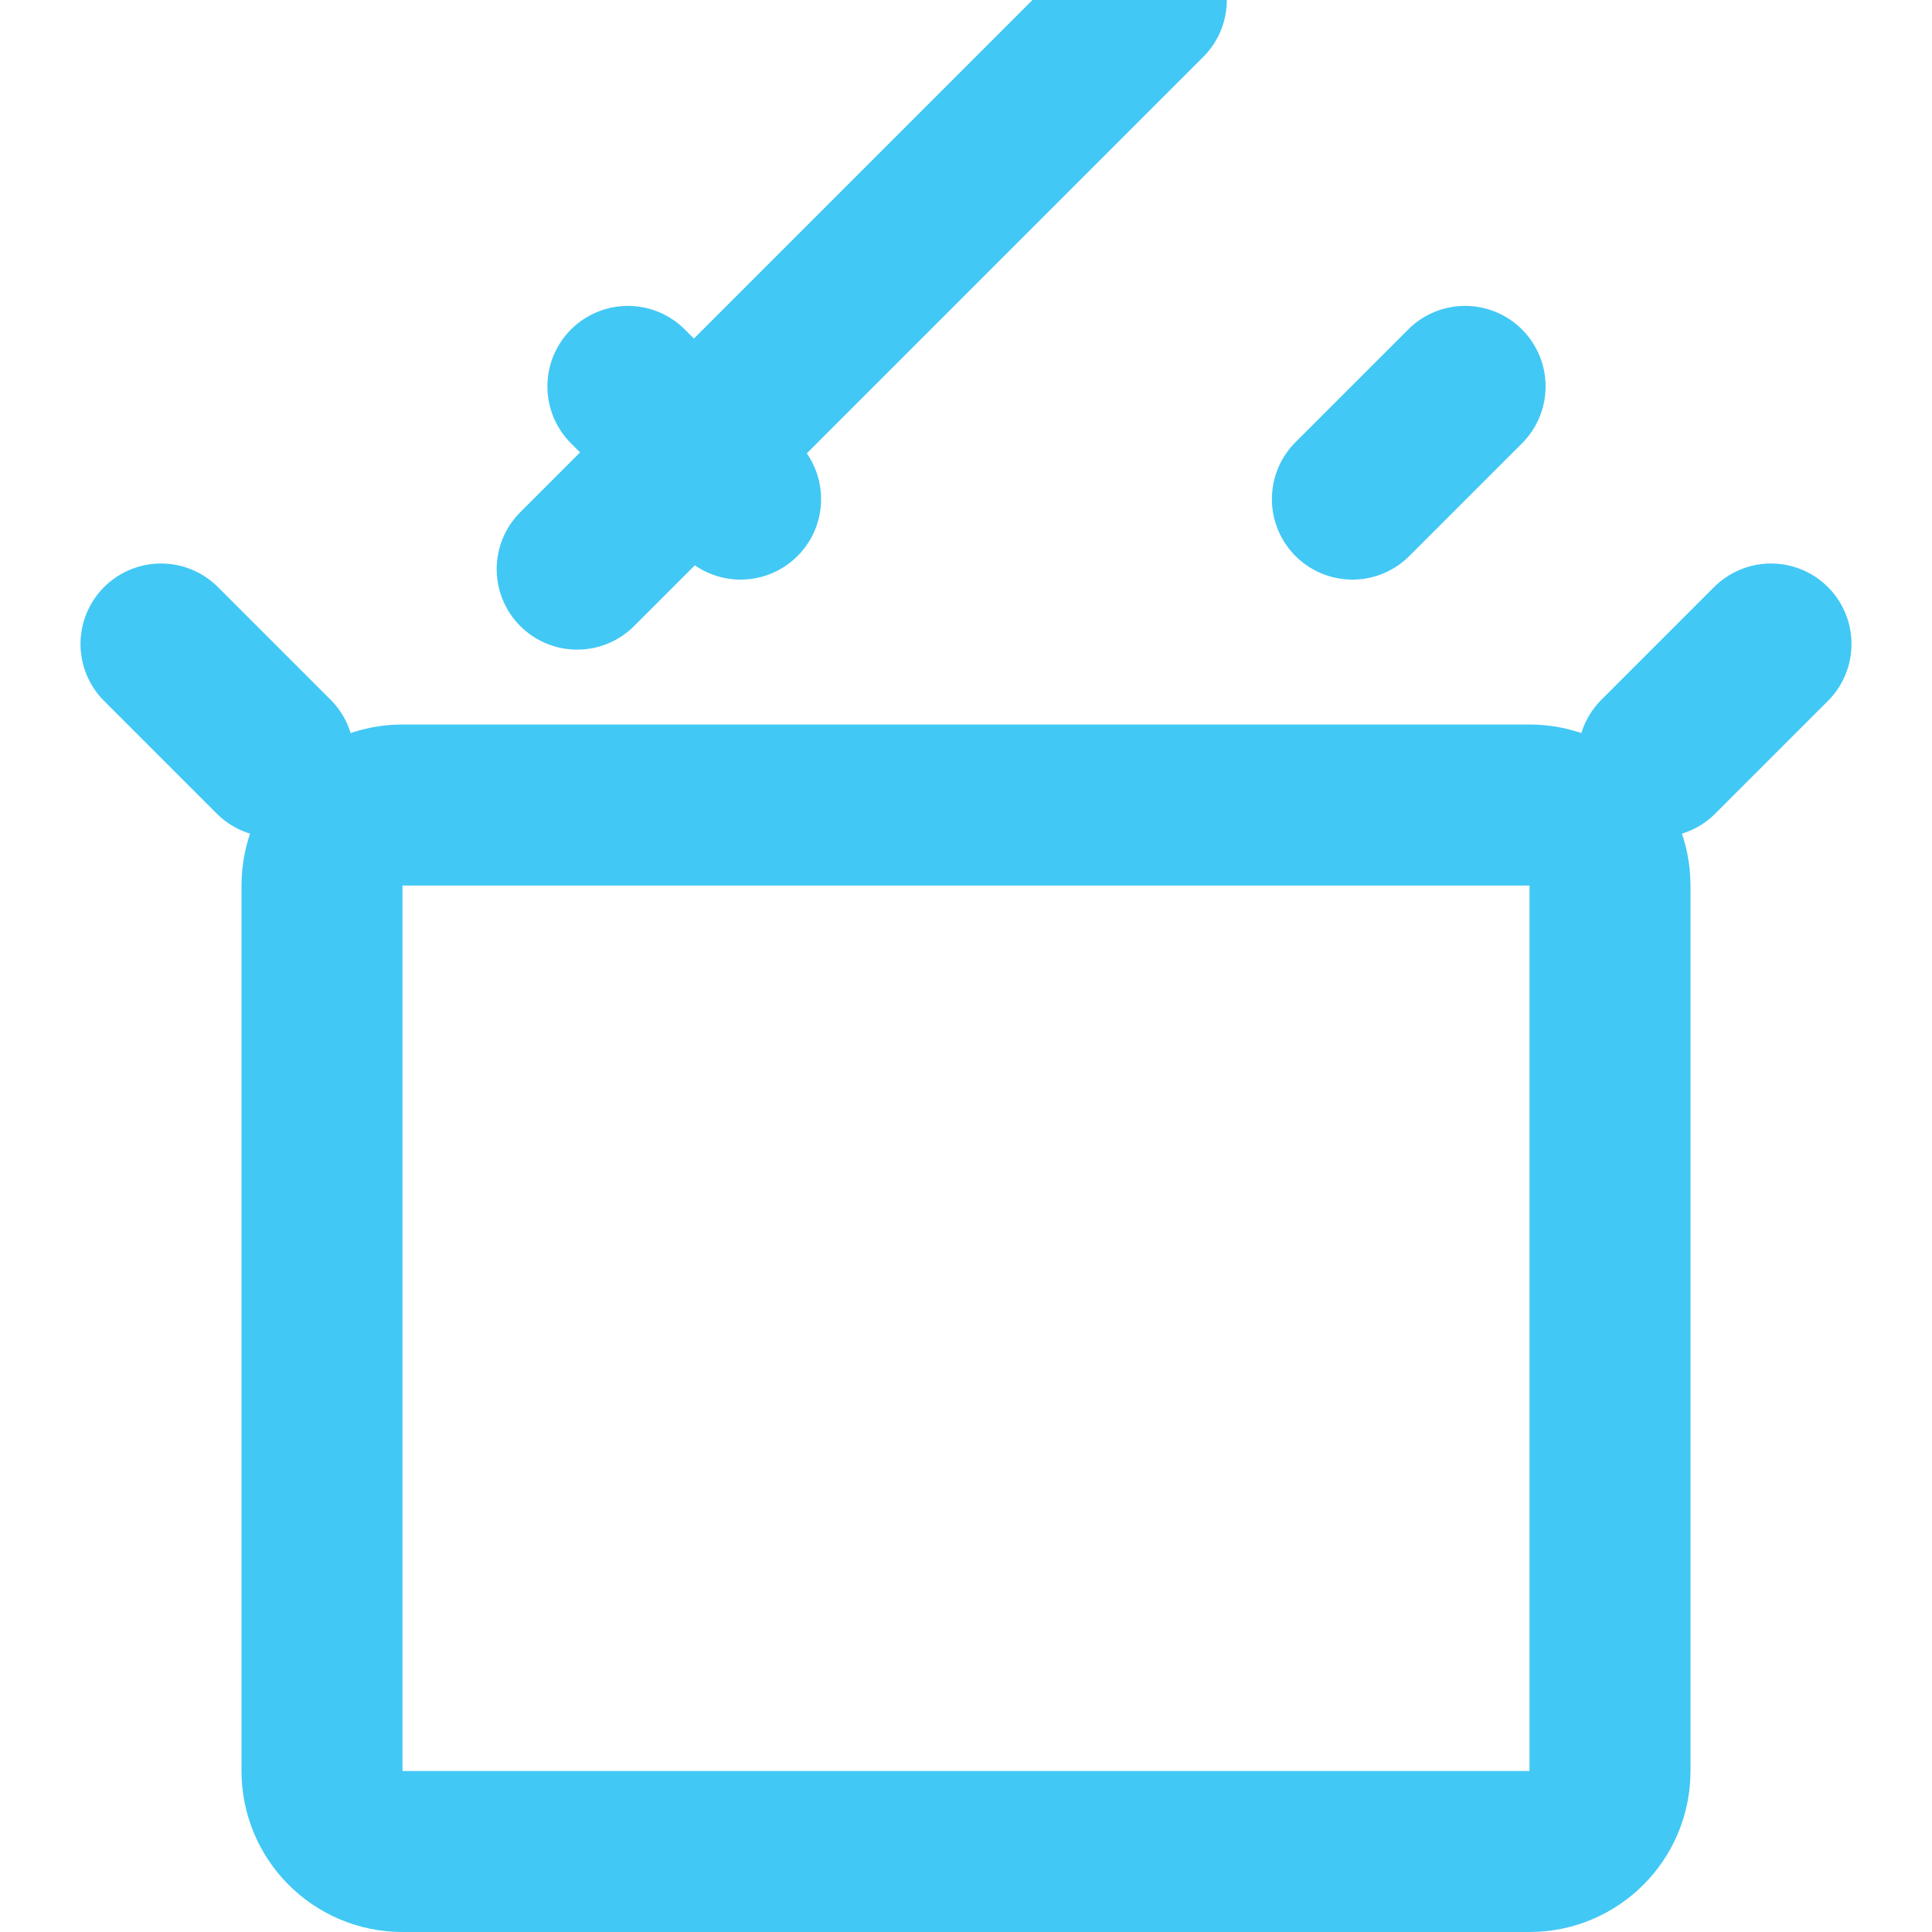
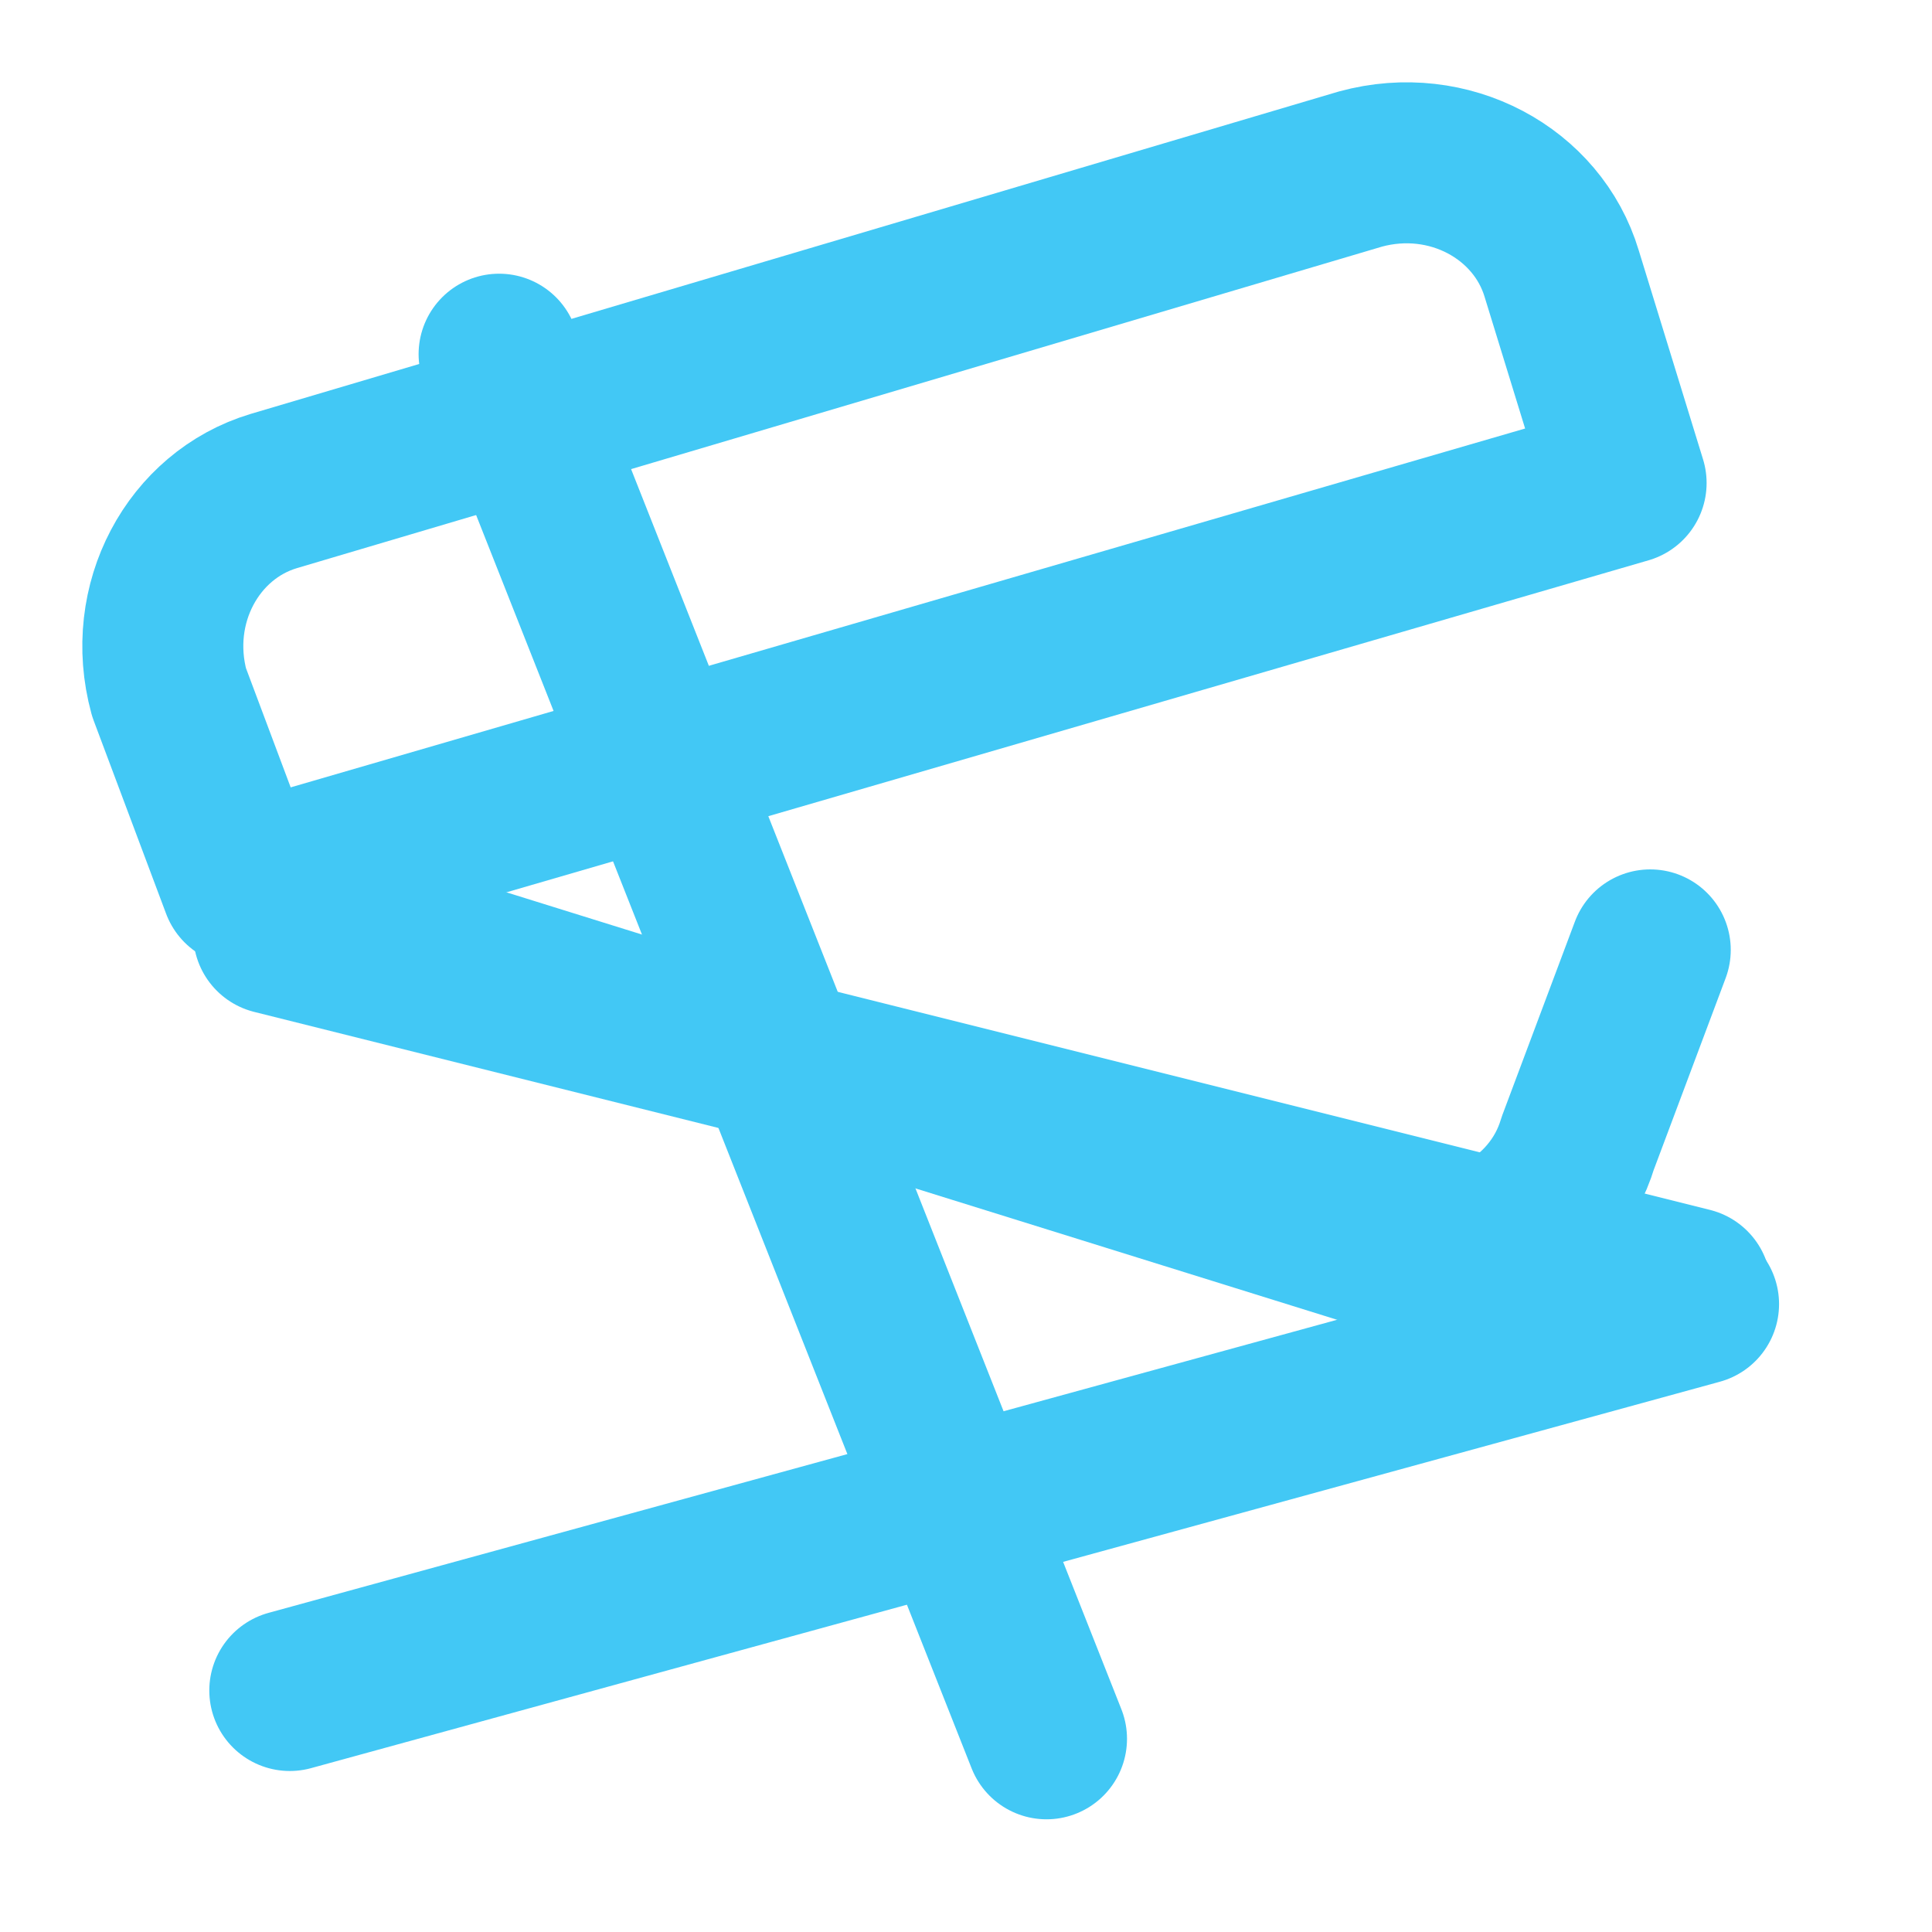
- <svg xmlns="http://www.w3.org/2000/svg" width="24" height="24" viewBox="0 0 24 24" fill="none" stroke="hsl(195, 90%, 61%)" stroke-width="2" stroke-linecap="round" stroke-linejoin="round" class="lucide lucide-clapperboard">
-   <path d="M4 11v11a1 1 0 0 0 1 1h14a1 1 0 0 0 1-1V11a1 1 0 0 0-1-1H5a1 1 0 0 0-1 1Z" />
-   <path d="m18.2 4.8-1.4 1.4" />
-   <path d="m22 8-1.4 1.4" />
-   <path d="M7.8 4.8 9.2 6.2" />
-   <path d="m2 8 1.4 1.4" />
-   <path d="M14.24 0 7.17 7.07" />
+ <svg xmlns="http://www.w3.org/2000/svg" width="24" height="24" viewBox="0 0 24 24" fill="none" stroke="hsl(195, 90%, 61%)" stroke-width="2" stroke-linecap="round" stroke-linejoin="round">
+   <path d="M20.2 6 3 11l-.9-2.4c-.3-1.1.3-2.2 1.3-2.5l13.5-4c1.1-.3 2.2.3 2.5 1.3Z" />
+   <path d="m3.3 11.2 13.8 4.3c1.1.3 2.2-.3 2.5-1.3l.9-2.4" />
+   <path d="M3.4 11.6 21 16" />
+   <path d="M21.1 16.2 3.6 21" />
+   <path d="m6.2 4.4 3.4 8.6" />
+   <path d="m9.6 13 3.4 8.6" />
</svg>
